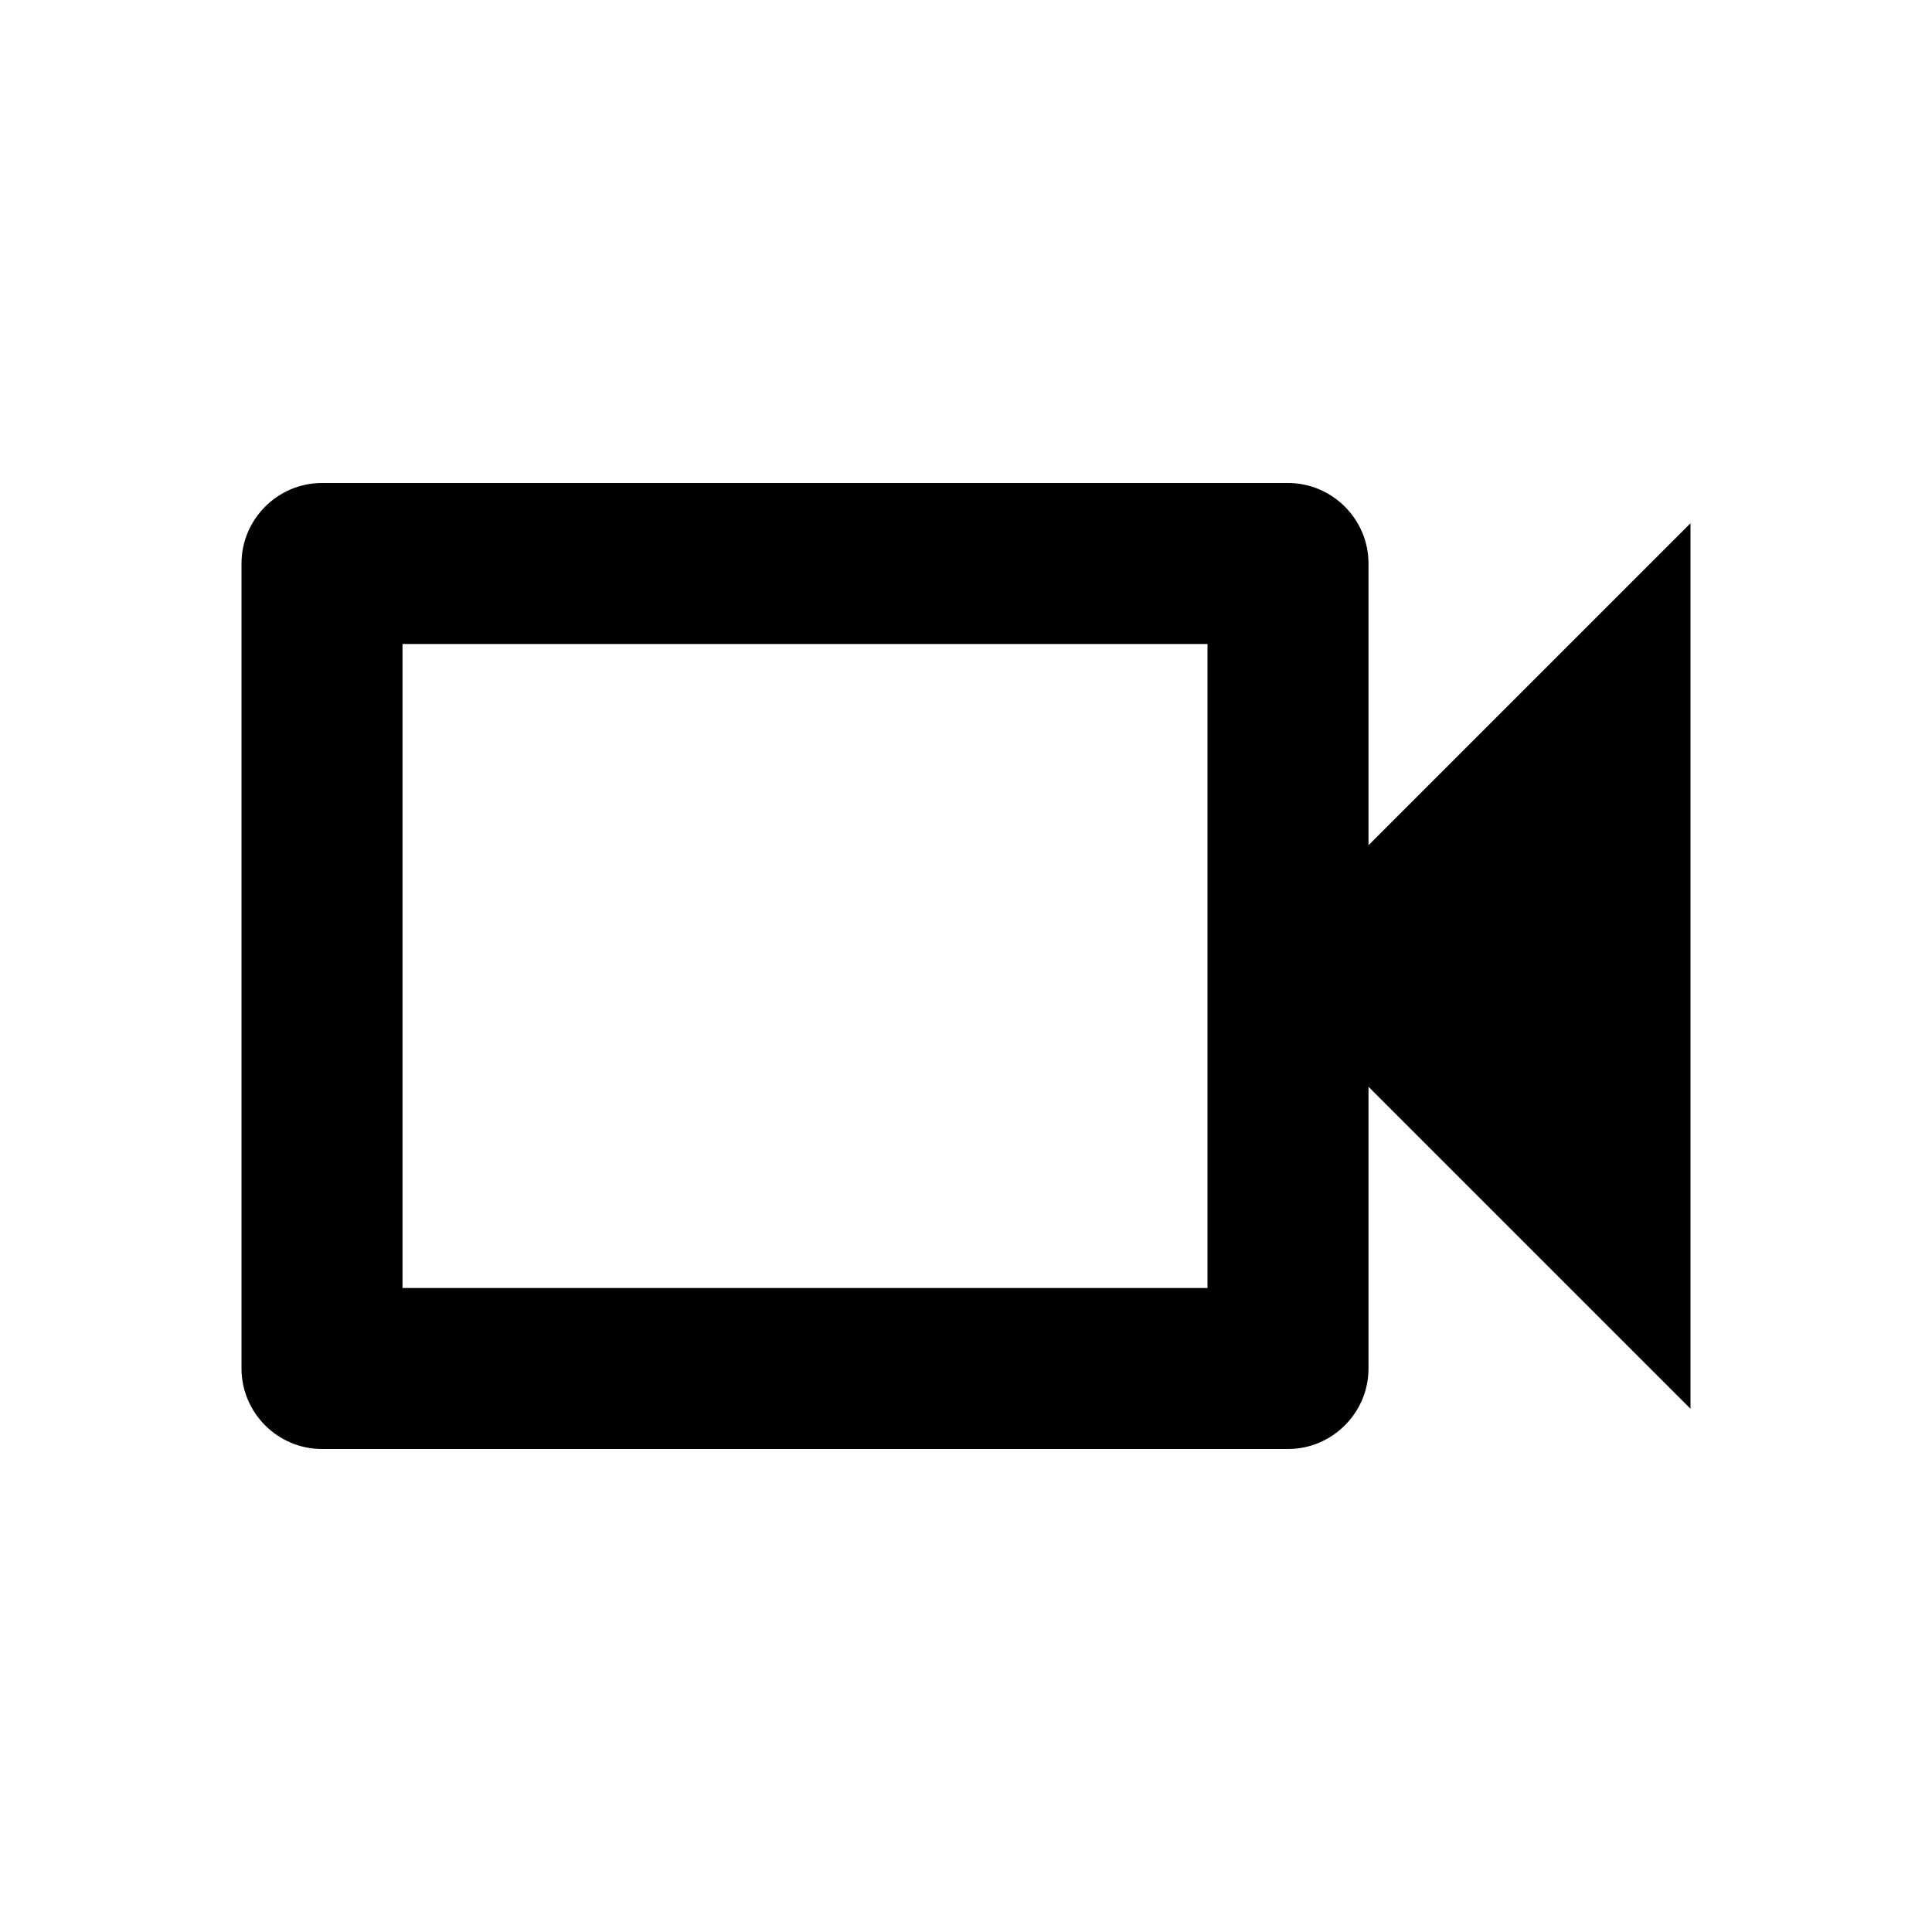
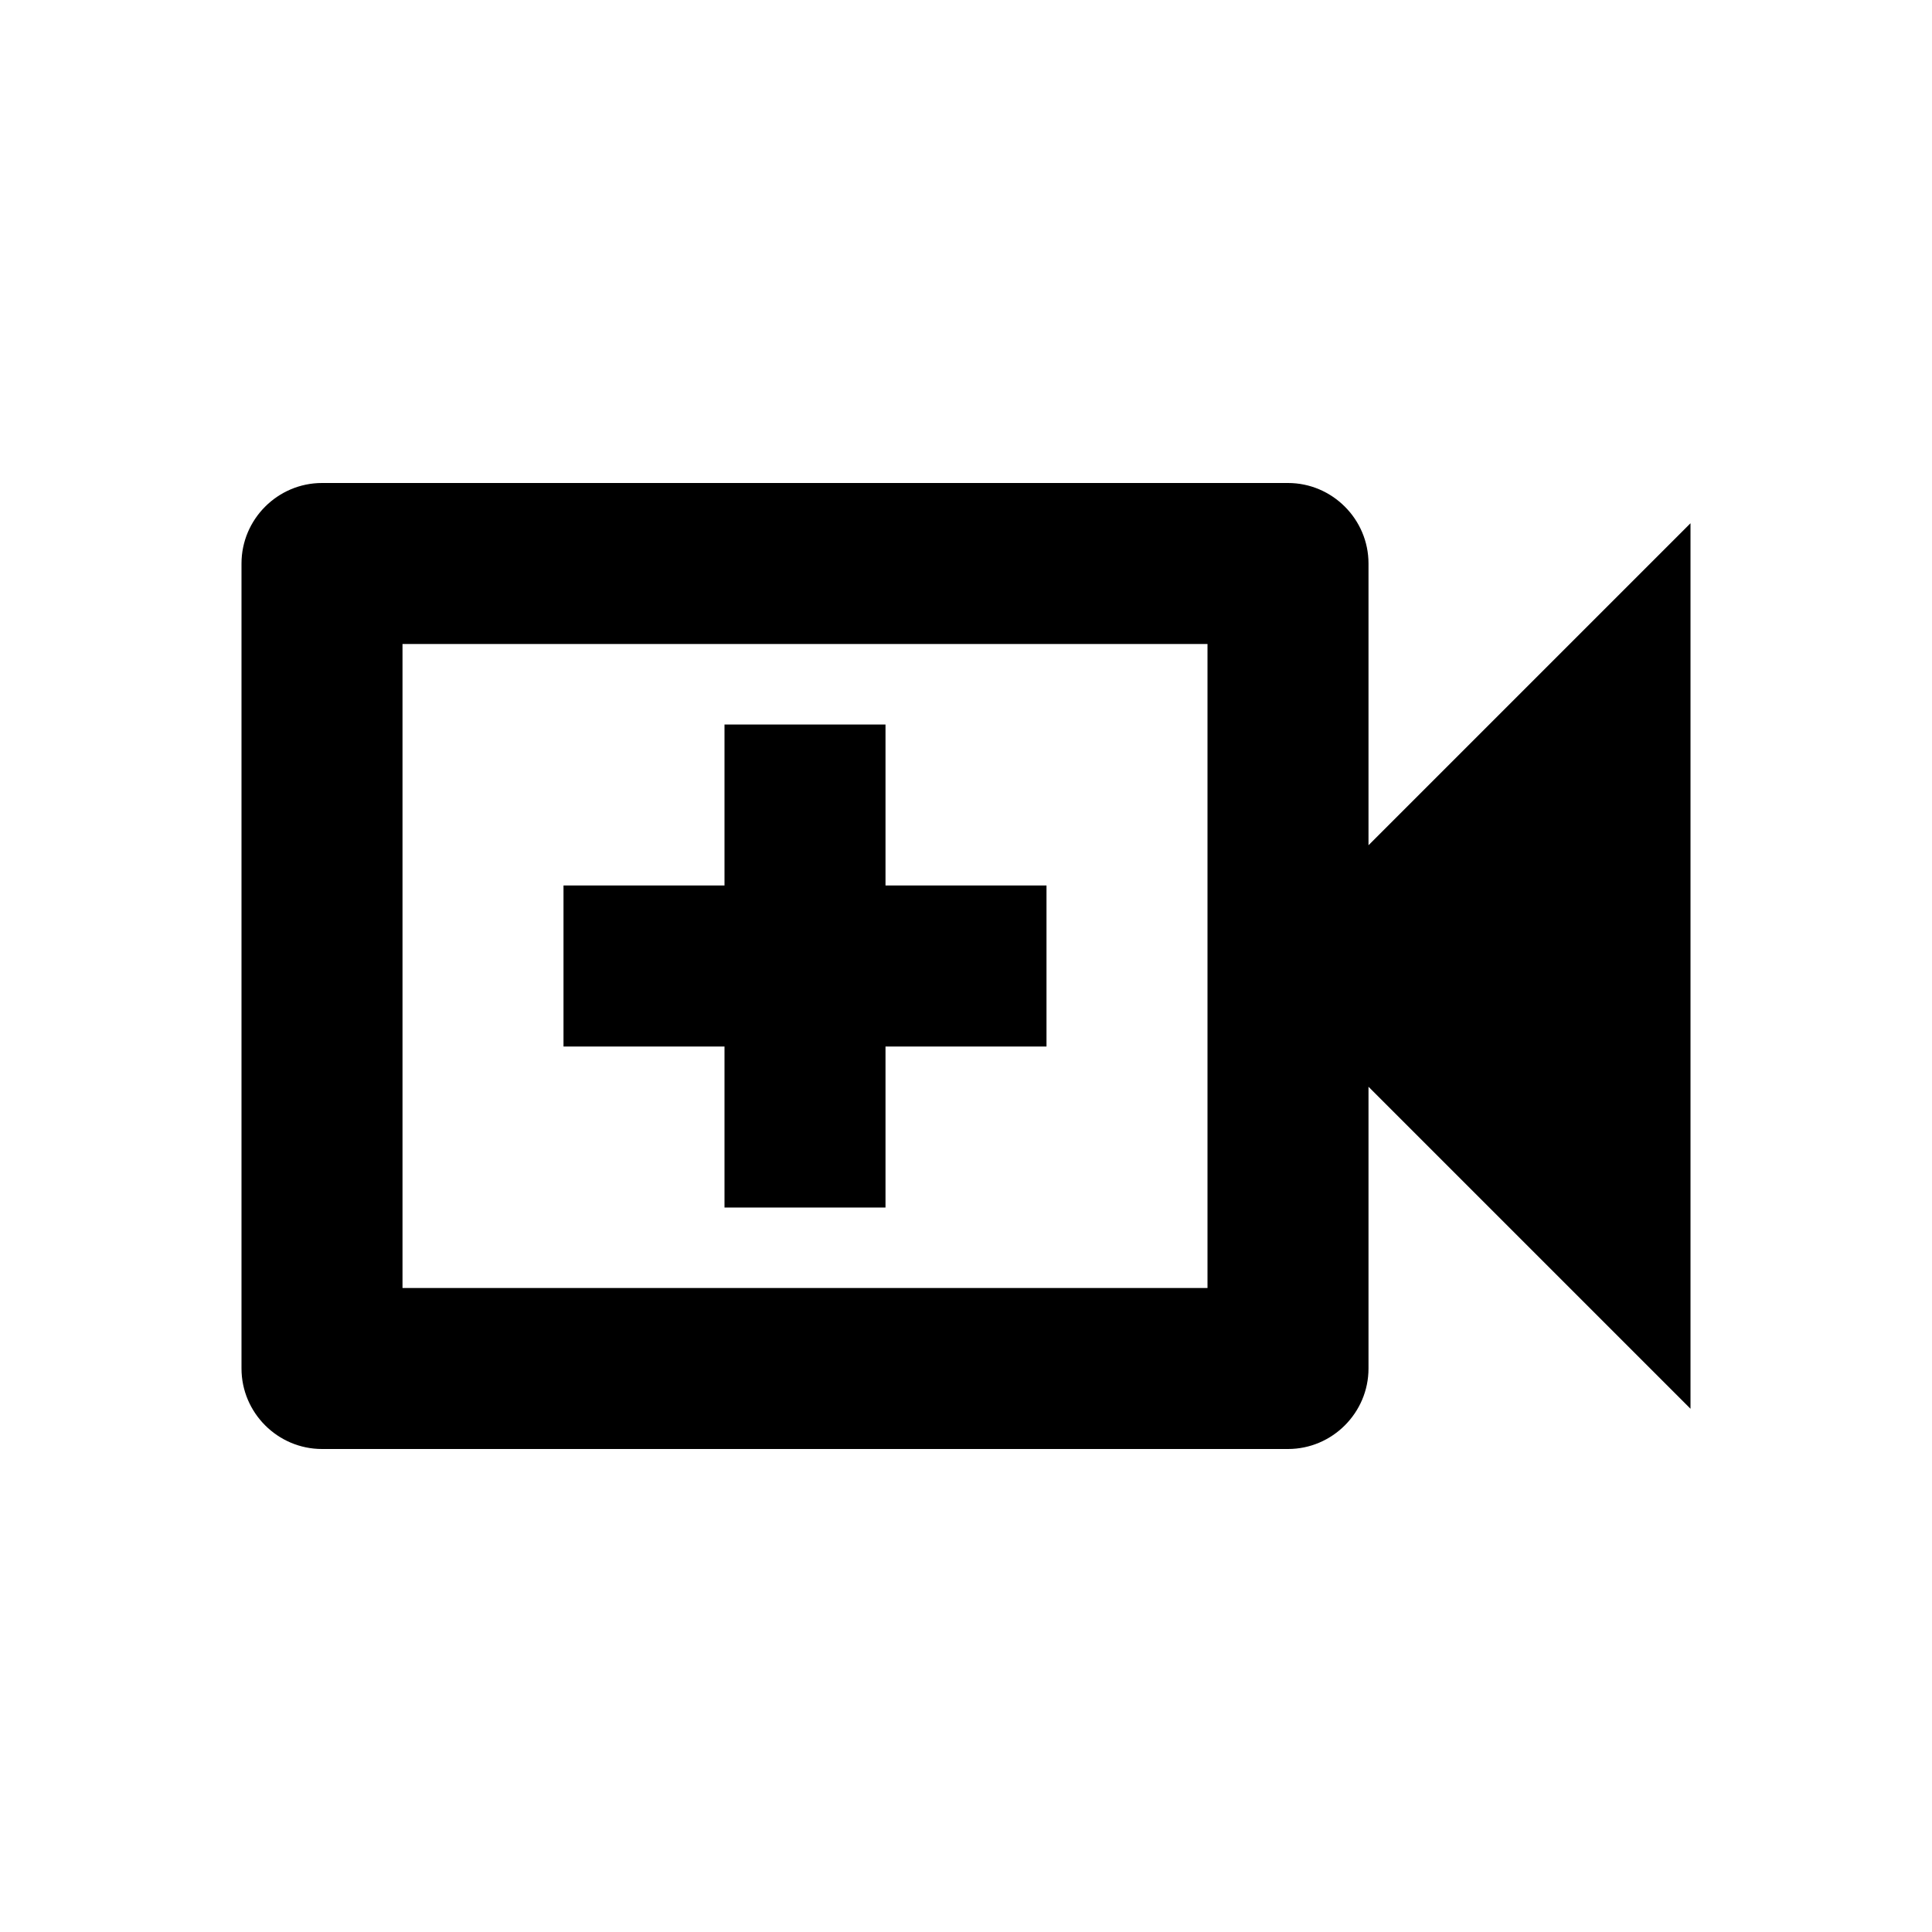
<svg xmlns="http://www.w3.org/2000/svg" height="24px" viewBox="0 0 24 24" width="24px" fill="#000000">
  <path d="M0 0h24v24H0V0z" fill="none" />
-   <path d="M15 8v8H5V8h10m1-2H4c-.55 0-1 .45-1 1v10c0 .55.45 1 1 1h12c.55 0 1-.45 1-1v-3.5l4 4v-11l-4 4V7c0-.55-.45-1-1-1z" />
+   <path d="M17 10.5V7c0-.55-.45-1-1-1H4c-.55 0-1 .45-1 1v10c0 .55.45 1 1 1h12c.55 0 1-.45 1-1v-3.5l4 4v-11l-4 4zM15 16H5V8h10v8zm-6-1h2v-2h2v-2h-2V9H9v2H7v2h2z" />
</svg>
